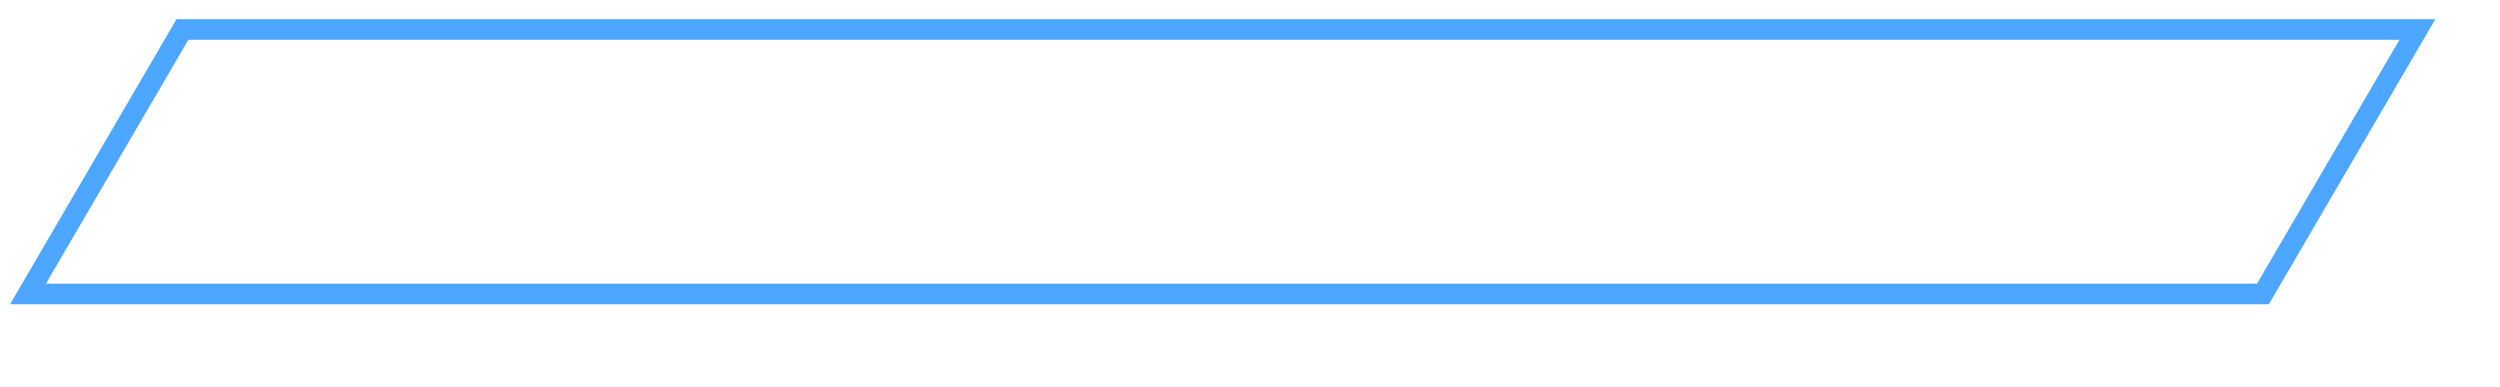
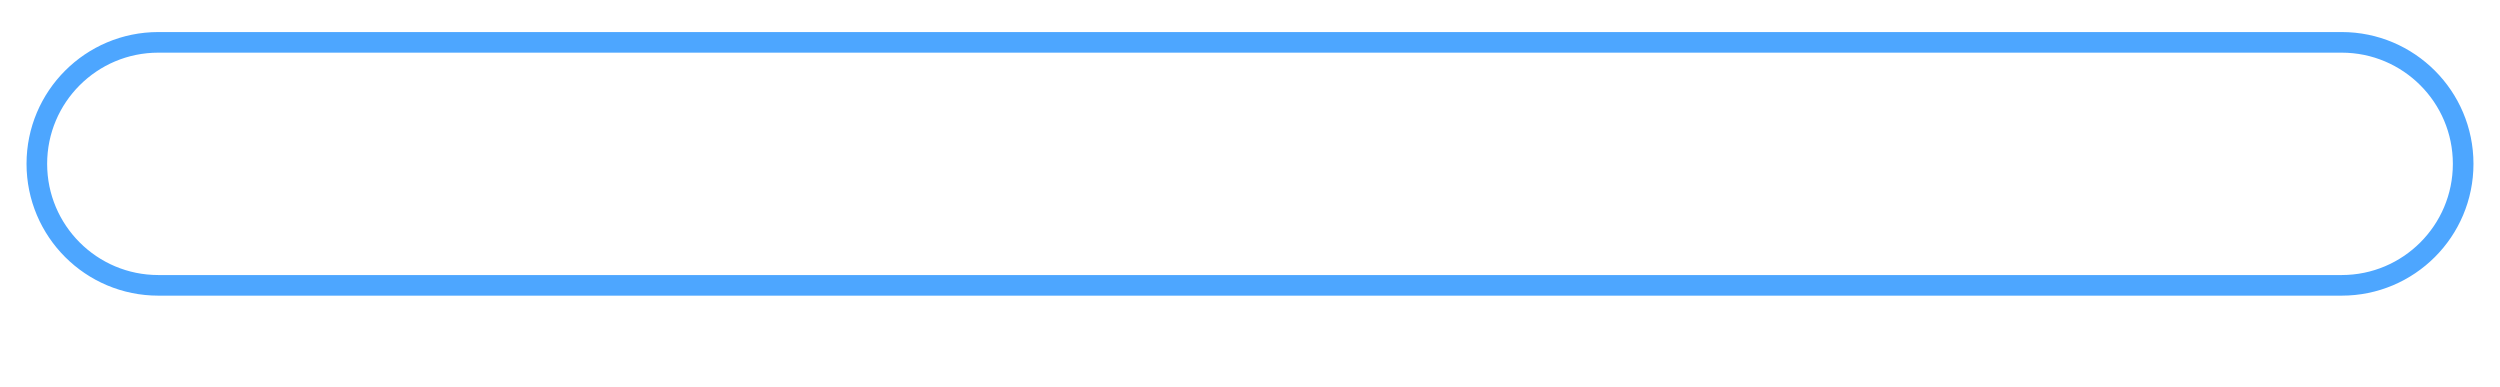
<svg xmlns="http://www.w3.org/2000/svg" xmlns:xlink="http://www.w3.org/1999/xlink" width="485" height="75" viewBox="0 0 128.323 19.844" version="1.1" id="svg8">
  <defs id="defs2">
    <linearGradient id="linearGradient875">
      <stop id="stop873" offset="0" style="stop-color:#4da6ff;stop-opacity:0.694" />
      <stop id="stop871" offset="1" style="stop-color:#4da6ff;stop-opacity:0;" />
    </linearGradient>
    <linearGradient xlink:href="#linearGradient875" id="linearGradient1027" x1="420.688" y1="-40.561" x2="462.371" y2="-40.561" gradientUnits="userSpaceOnUse" gradientTransform="translate(-366.4324,-396.4212)" />
  </defs>
  <g id="layer1" transform="translate(0,-277.1562)">
-     <path style="opacity:1;fill:none;fill-opacity:0.529;stroke:#4da6ff;stroke-width:1.058;stroke-linecap:round;stroke-miterlimit:4;stroke-dasharray:none;stroke-opacity:1" d="M 9.364,278.671 1.436,292.245 h 14.34 14.34 14.34 14.34 14.34 14.34 14.34 14.34 l 7.927,-13.574 H 109.743 95.403 81.063 66.723 52.383 38.044 23.703 Z" id="rect844" />
    <circle style="opacity:1;fill:url(#linearGradient1027);fill-opacity:1;stroke:#4da6ff;stroke-width:1.058;stroke-linecap:round;stroke-linejoin:round;stroke-miterlimit:4;stroke-dasharray:none;stroke-opacity:1" id="path1019" cx="75.097" cy="-436.983" r="20.312" />
-     <g id="g995" transform="matrix(0.6556211,0,0,0.6420706,-17.94625,122.9026)" style="stroke-width:1.541">
-       <g style="stroke-width:1.799" transform="matrix(0.8599848,0,0,0.8532287,9.049561,23.13287)" id="g966">
-         <rect style="opacity:1;fill:#4da7ff;fill-opacity:0.05;stroke:#4da6ff;stroke-width:2.046;stroke-linecap:round;stroke-miterlimit:4;stroke-dasharray:none;stroke-opacity:1" id="rect942" width="25.123" height="27.775" x="165.45" y="249.127" transform="matrix(1,0,-0.5,0.8660254,0,0)" />
-         <rect transform="matrix(1,0,-0.5,0.8660254,0,0)" y="249.127" x="190.574" height="27.775" width="25.123" id="rect944" style="opacity:1;fill:#4da6ff;fill-opacity:0.107;stroke:#4da6ff;stroke-width:2.046;stroke-linecap:round;stroke-miterlimit:4;stroke-dasharray:none;stroke-opacity:1" />
-         <rect style="opacity:1;fill:#4da6ff;fill-opacity:0.176;stroke:#4da6ff;stroke-width:2.046;stroke-linecap:round;stroke-miterlimit:4;stroke-dasharray:none;stroke-opacity:1" id="rect946" width="25.123" height="27.775" x="215.697" y="249.127" transform="matrix(1,0,-0.5,0.8660254,0,0)" />
-         <rect transform="matrix(1,0,-0.5,0.8660254,0,0)" y="249.127" x="240.82" height="27.775" width="25.123" id="rect948" style="opacity:1;fill:#4da6ff;fill-opacity:0.249;stroke:#4da6ff;stroke-width:2.046;stroke-linecap:round;stroke-miterlimit:4;stroke-dasharray:none;stroke-opacity:1" />
-         <rect style="opacity:1;fill:#4da6ff;fill-opacity:0.314;stroke:#4da6ff;stroke-width:2.046;stroke-linecap:round;stroke-miterlimit:4;stroke-dasharray:none;stroke-opacity:1" id="rect950" width="25.123" height="27.775" x="265.944" y="249.127" transform="matrix(1,0,-0.5,0.8660254,0,0)" />
-         <rect transform="matrix(1,0,-0.5,0.8660254,0,0)" y="249.127" x="291.067" height="27.775" width="25.123" id="rect952" style="opacity:1;fill:#4da6ff;fill-opacity:0.385;stroke:#4da6ff;stroke-width:2.046;stroke-linecap:round;stroke-miterlimit:4;stroke-dasharray:none;stroke-opacity:1" />
-         <rect style="opacity:1;fill:#4da6ff;fill-opacity:0.454;stroke:#4da6ff;stroke-width:2.046;stroke-linecap:round;stroke-miterlimit:4;stroke-dasharray:none;stroke-opacity:1" id="rect954" width="25.123" height="27.775" x="316.191" y="249.127" transform="matrix(1,0,-0.5,0.8660254,0,0)" />
-         <rect transform="matrix(1,0,-0.5,0.8660254,0,0)" y="249.127" x="341.314" height="27.775" width="25.123" id="rect956" style="opacity:1;fill:#4da6ff;fill-opacity:0.528;stroke:#4da6ff;stroke-width:2.046;stroke-linecap:round;stroke-miterlimit:4;stroke-dasharray:none;stroke-opacity:1" />
-       </g>
-       <path id="path977" d="M 39.275,232.699 H 159.505" style="fill:none;stroke:#4da6ff;stroke-width:1.631;stroke-linecap:butt;stroke-linejoin:miter;stroke-miterlimit:4;stroke-dasharray:none;stroke-opacity:1" />
-       <path id="path979" d="m 222.077,207.309 -12.577,21.783" style="fill:none;stroke:#4da6ff;stroke-width:1.631;stroke-linecap:butt;stroke-linejoin:miter;stroke-miterlimit:4;stroke-dasharray:none;stroke-opacity:1" />
-       <path style="fill:none;stroke:#4da6ff;stroke-width:1.631;stroke-linecap:butt;stroke-linejoin:miter;stroke-miterlimit:4;stroke-dasharray:none;stroke-opacity:1" d="m 176.152,232.699 h 25.658" id="path981" />
-     </g>
+     <rect style="opacity:1;fill:none;fill-opacity:1;stroke:#4da6ff;stroke-width:1.058;stroke-linecap:round;stroke-miterlimit:4;stroke-dasharray:none;stroke-dashoffset:0;stroke-opacity:1" id="rect841" width="124.543" height="12.473" x="1.89" y="279.33" ry="6.237" rx="6.237" />
  </g>
</svg>
